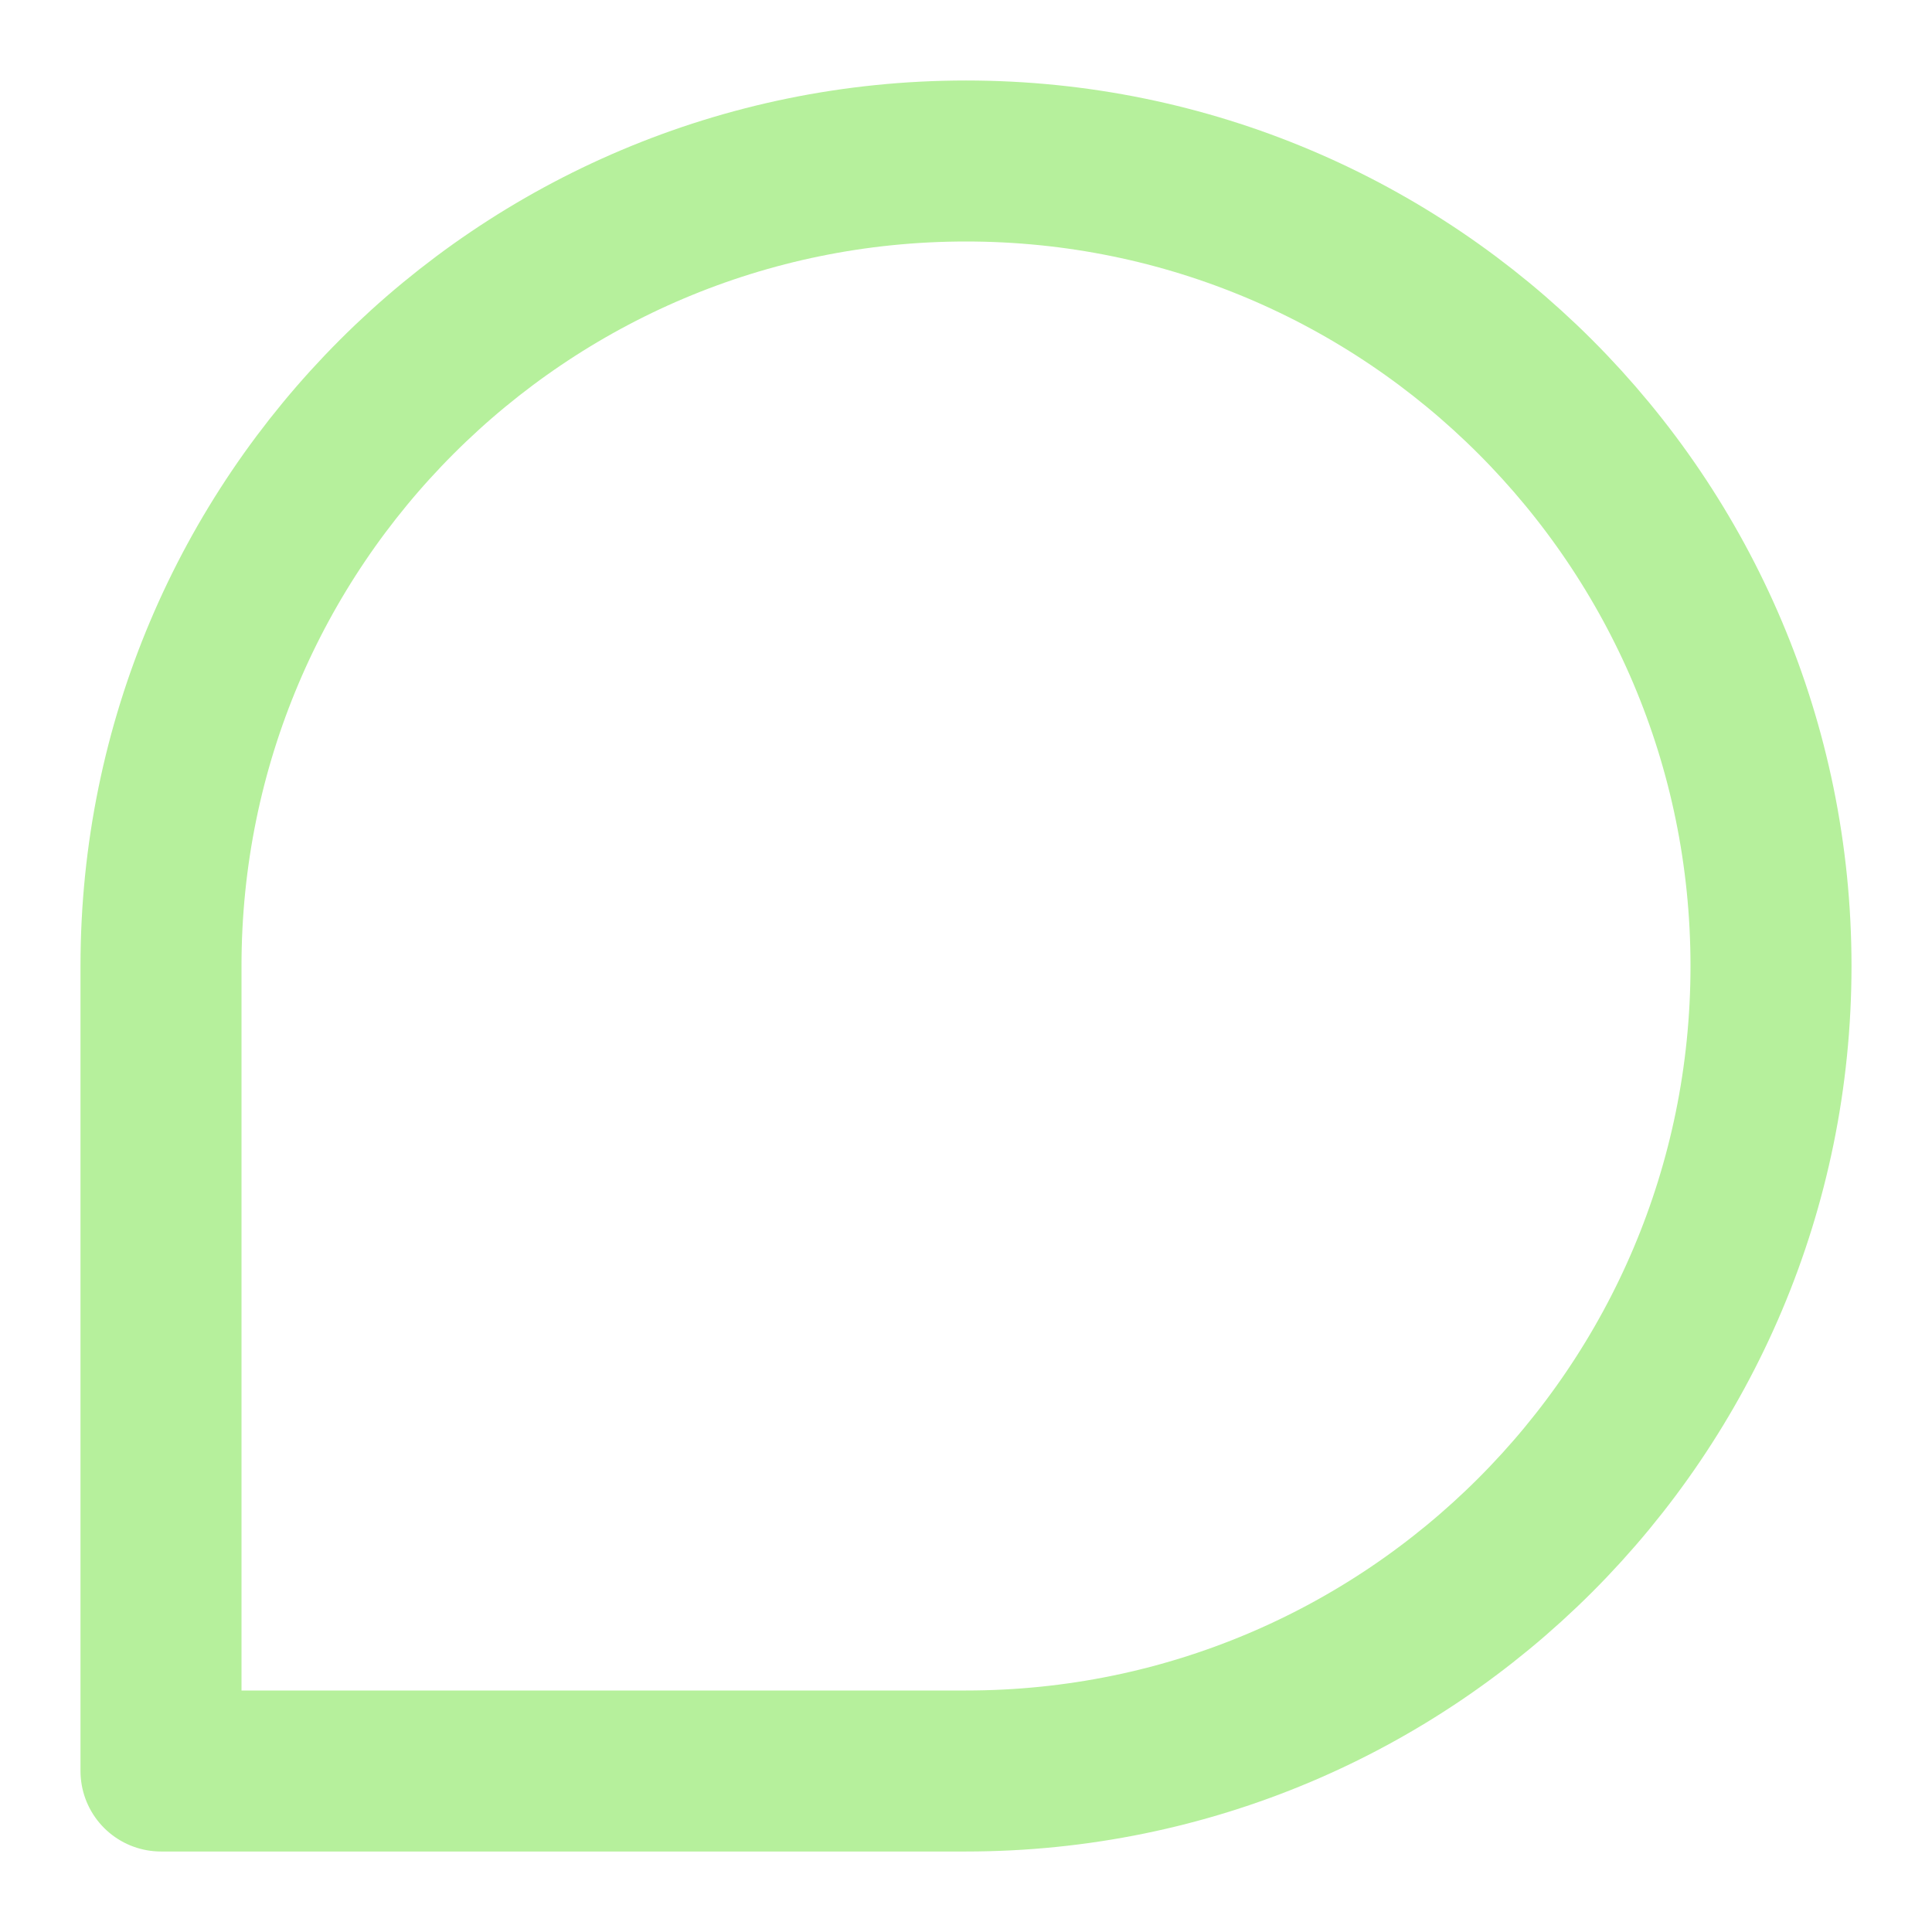
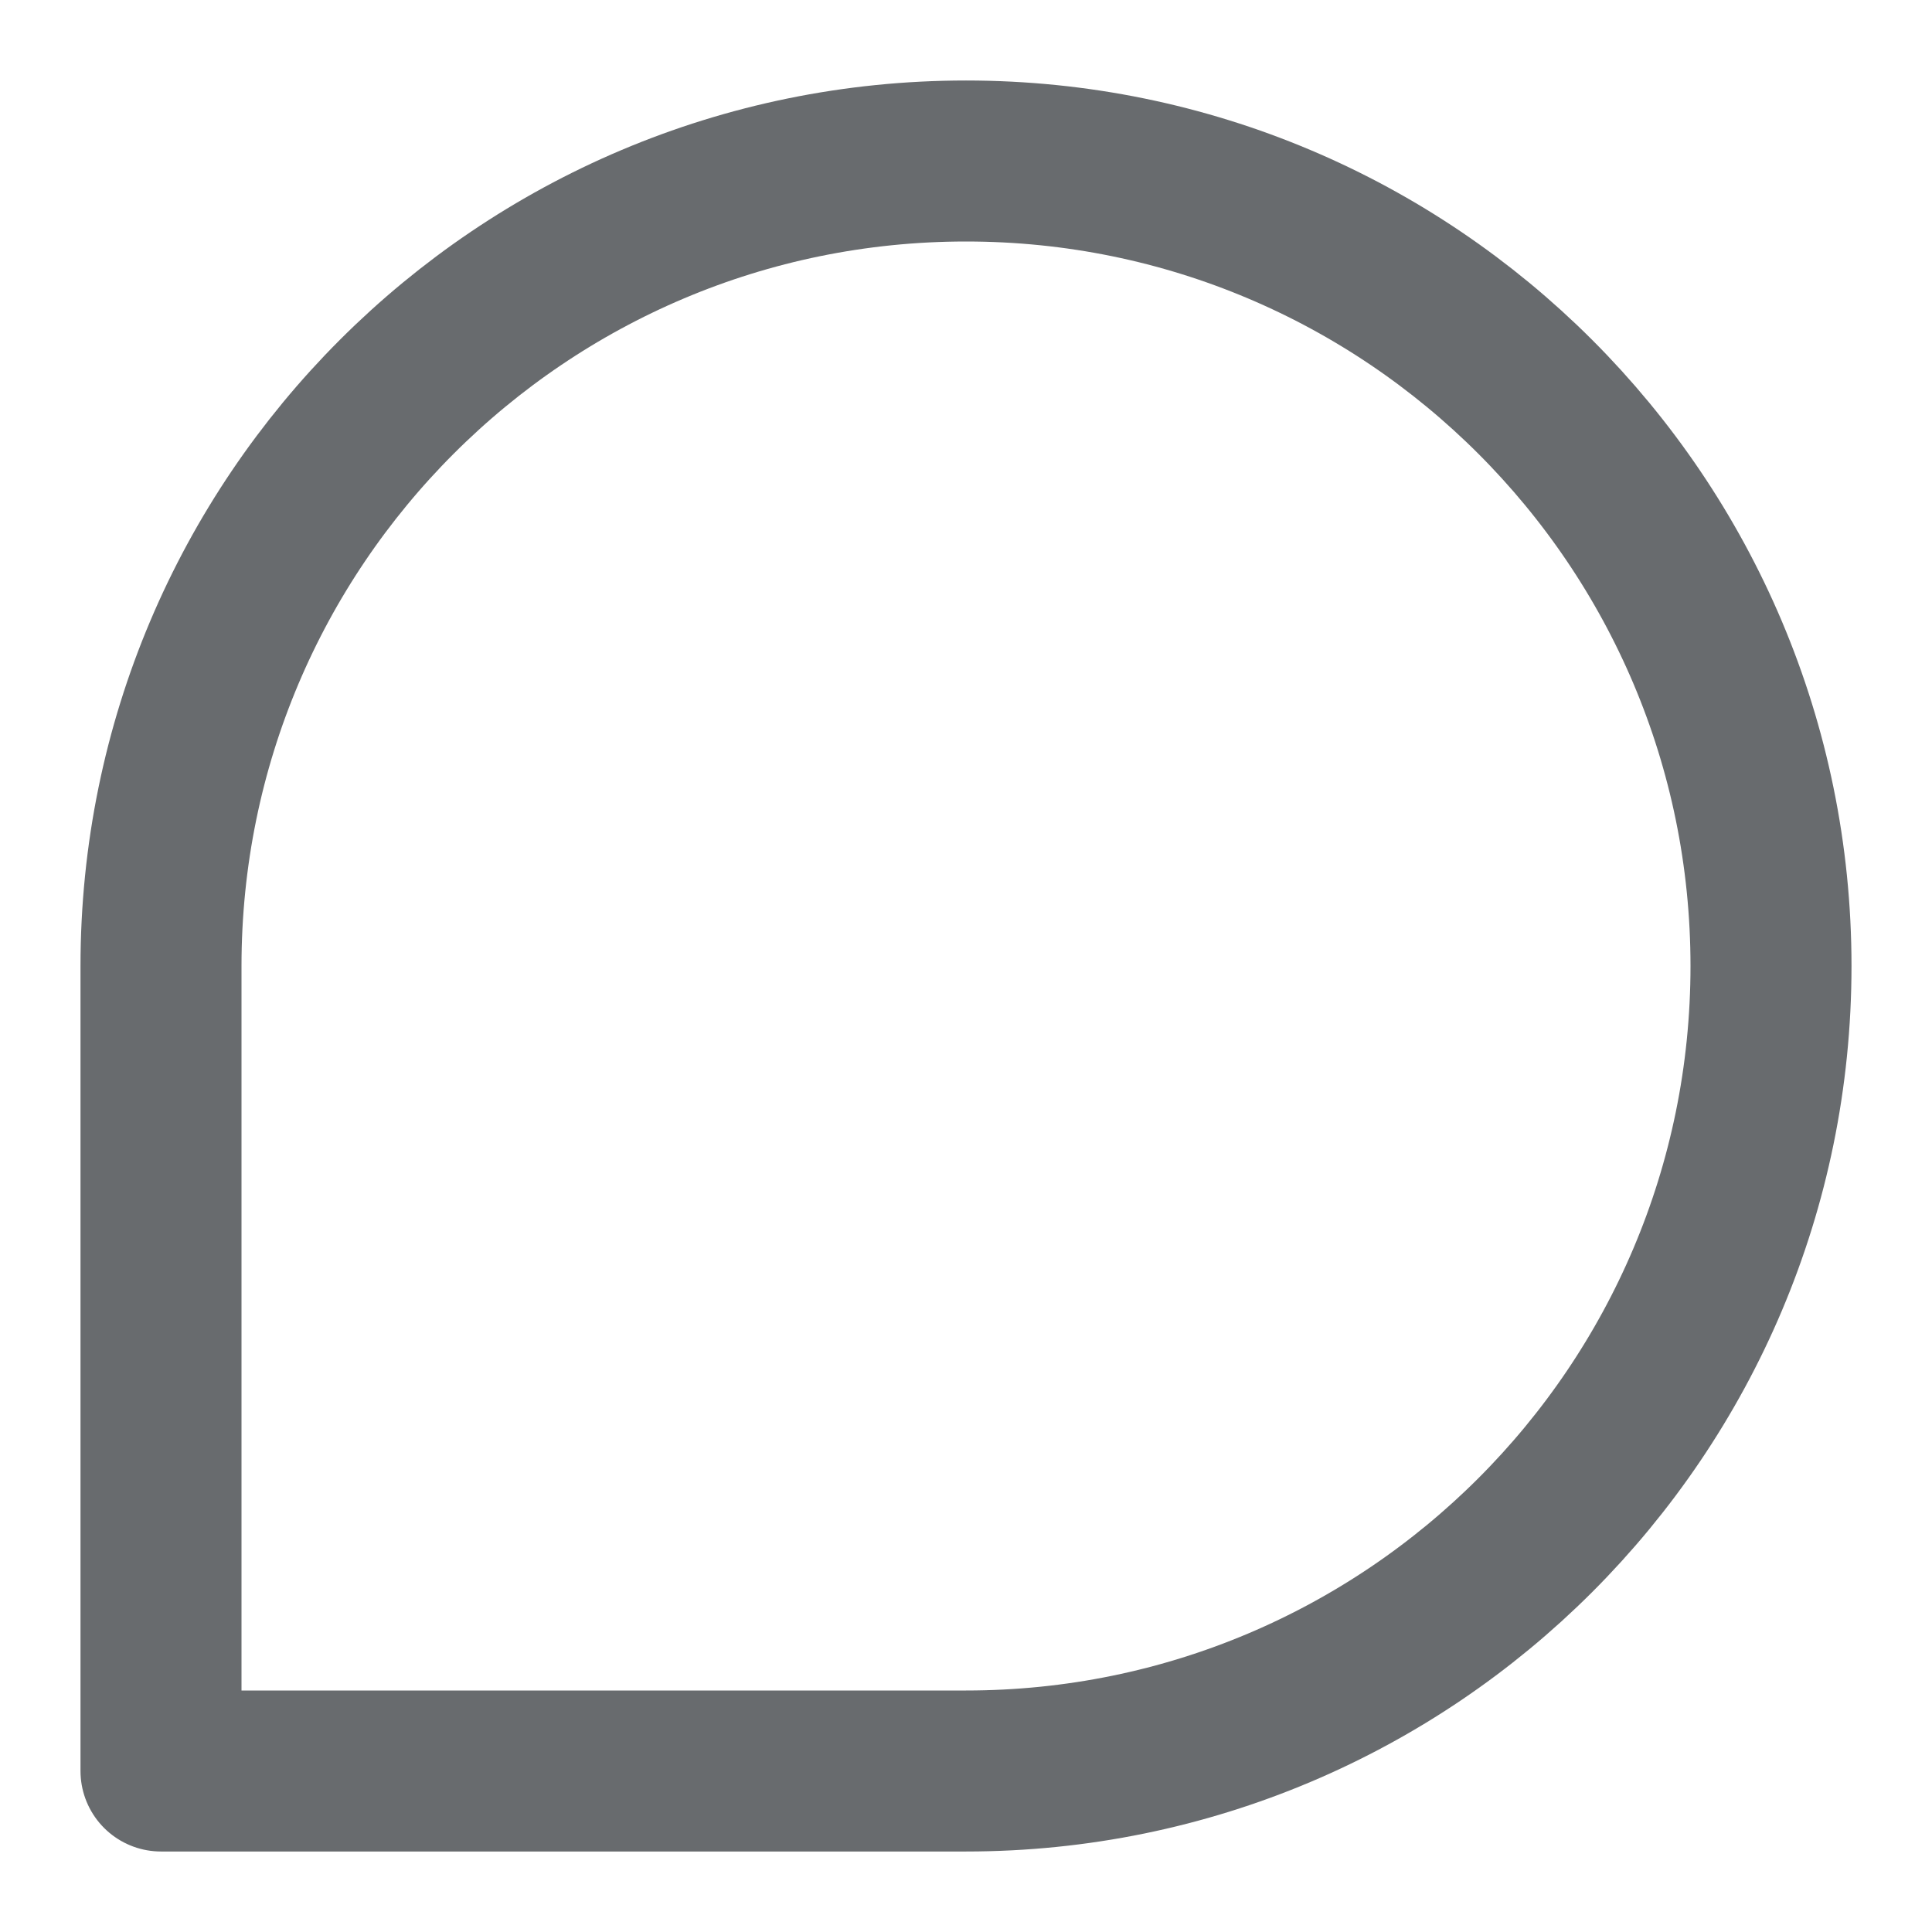
<svg xmlns="http://www.w3.org/2000/svg" width="18" height="18" viewBox="0 0 18 18" fill="none">
-   <path d="M9 16.5C13.142 16.5 16.5 13.142 16.5 9C16.5 4.858 13.142 1.5 9 1.5C4.858 1.5 1.5 4.858 1.5 9V16.5H9Z" stroke="#B6F09C" stroke-width="1.5" stroke-linecap="round" stroke-linejoin="round" />
+   <path d="M9 16.5C13.142 16.5 16.5 13.142 16.5 9C16.5 4.858 13.142 1.5 9 1.5C4.858 1.5 1.5 4.858 1.5 9V16.5H9Z" stroke="#686B6E" stroke-width="1.5" stroke-linecap="round" stroke-linejoin="round" />
</svg>
